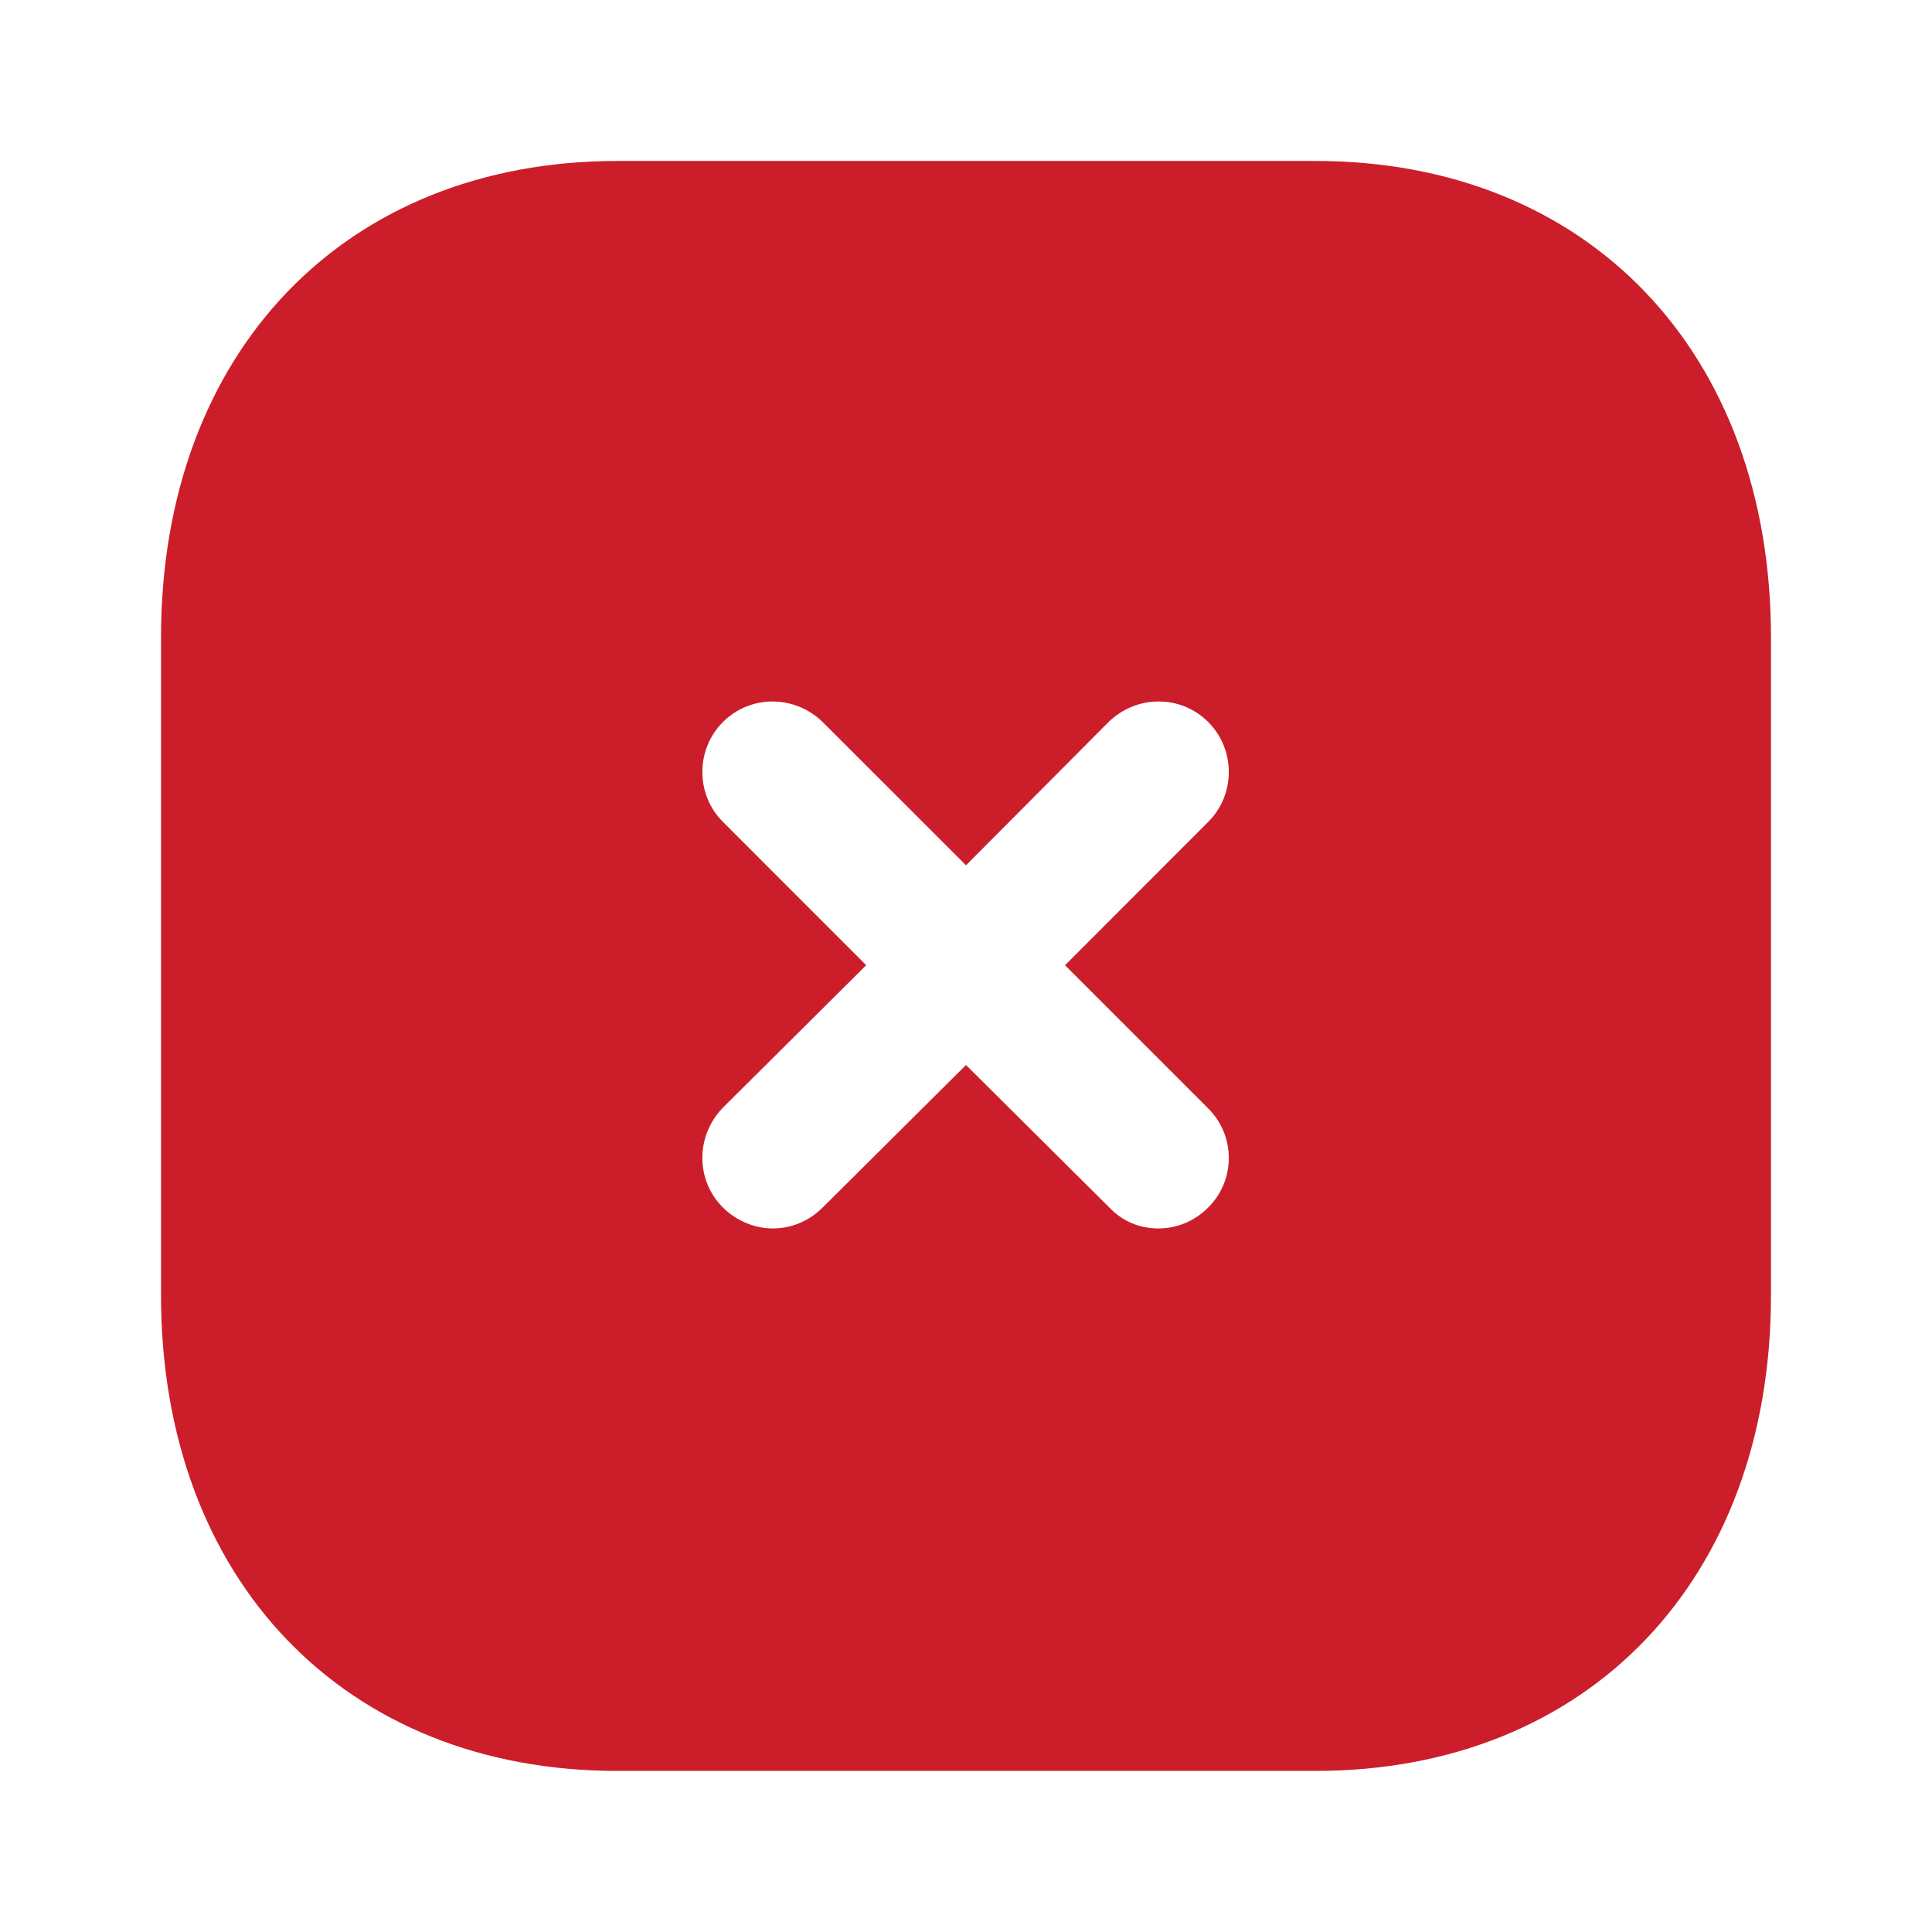
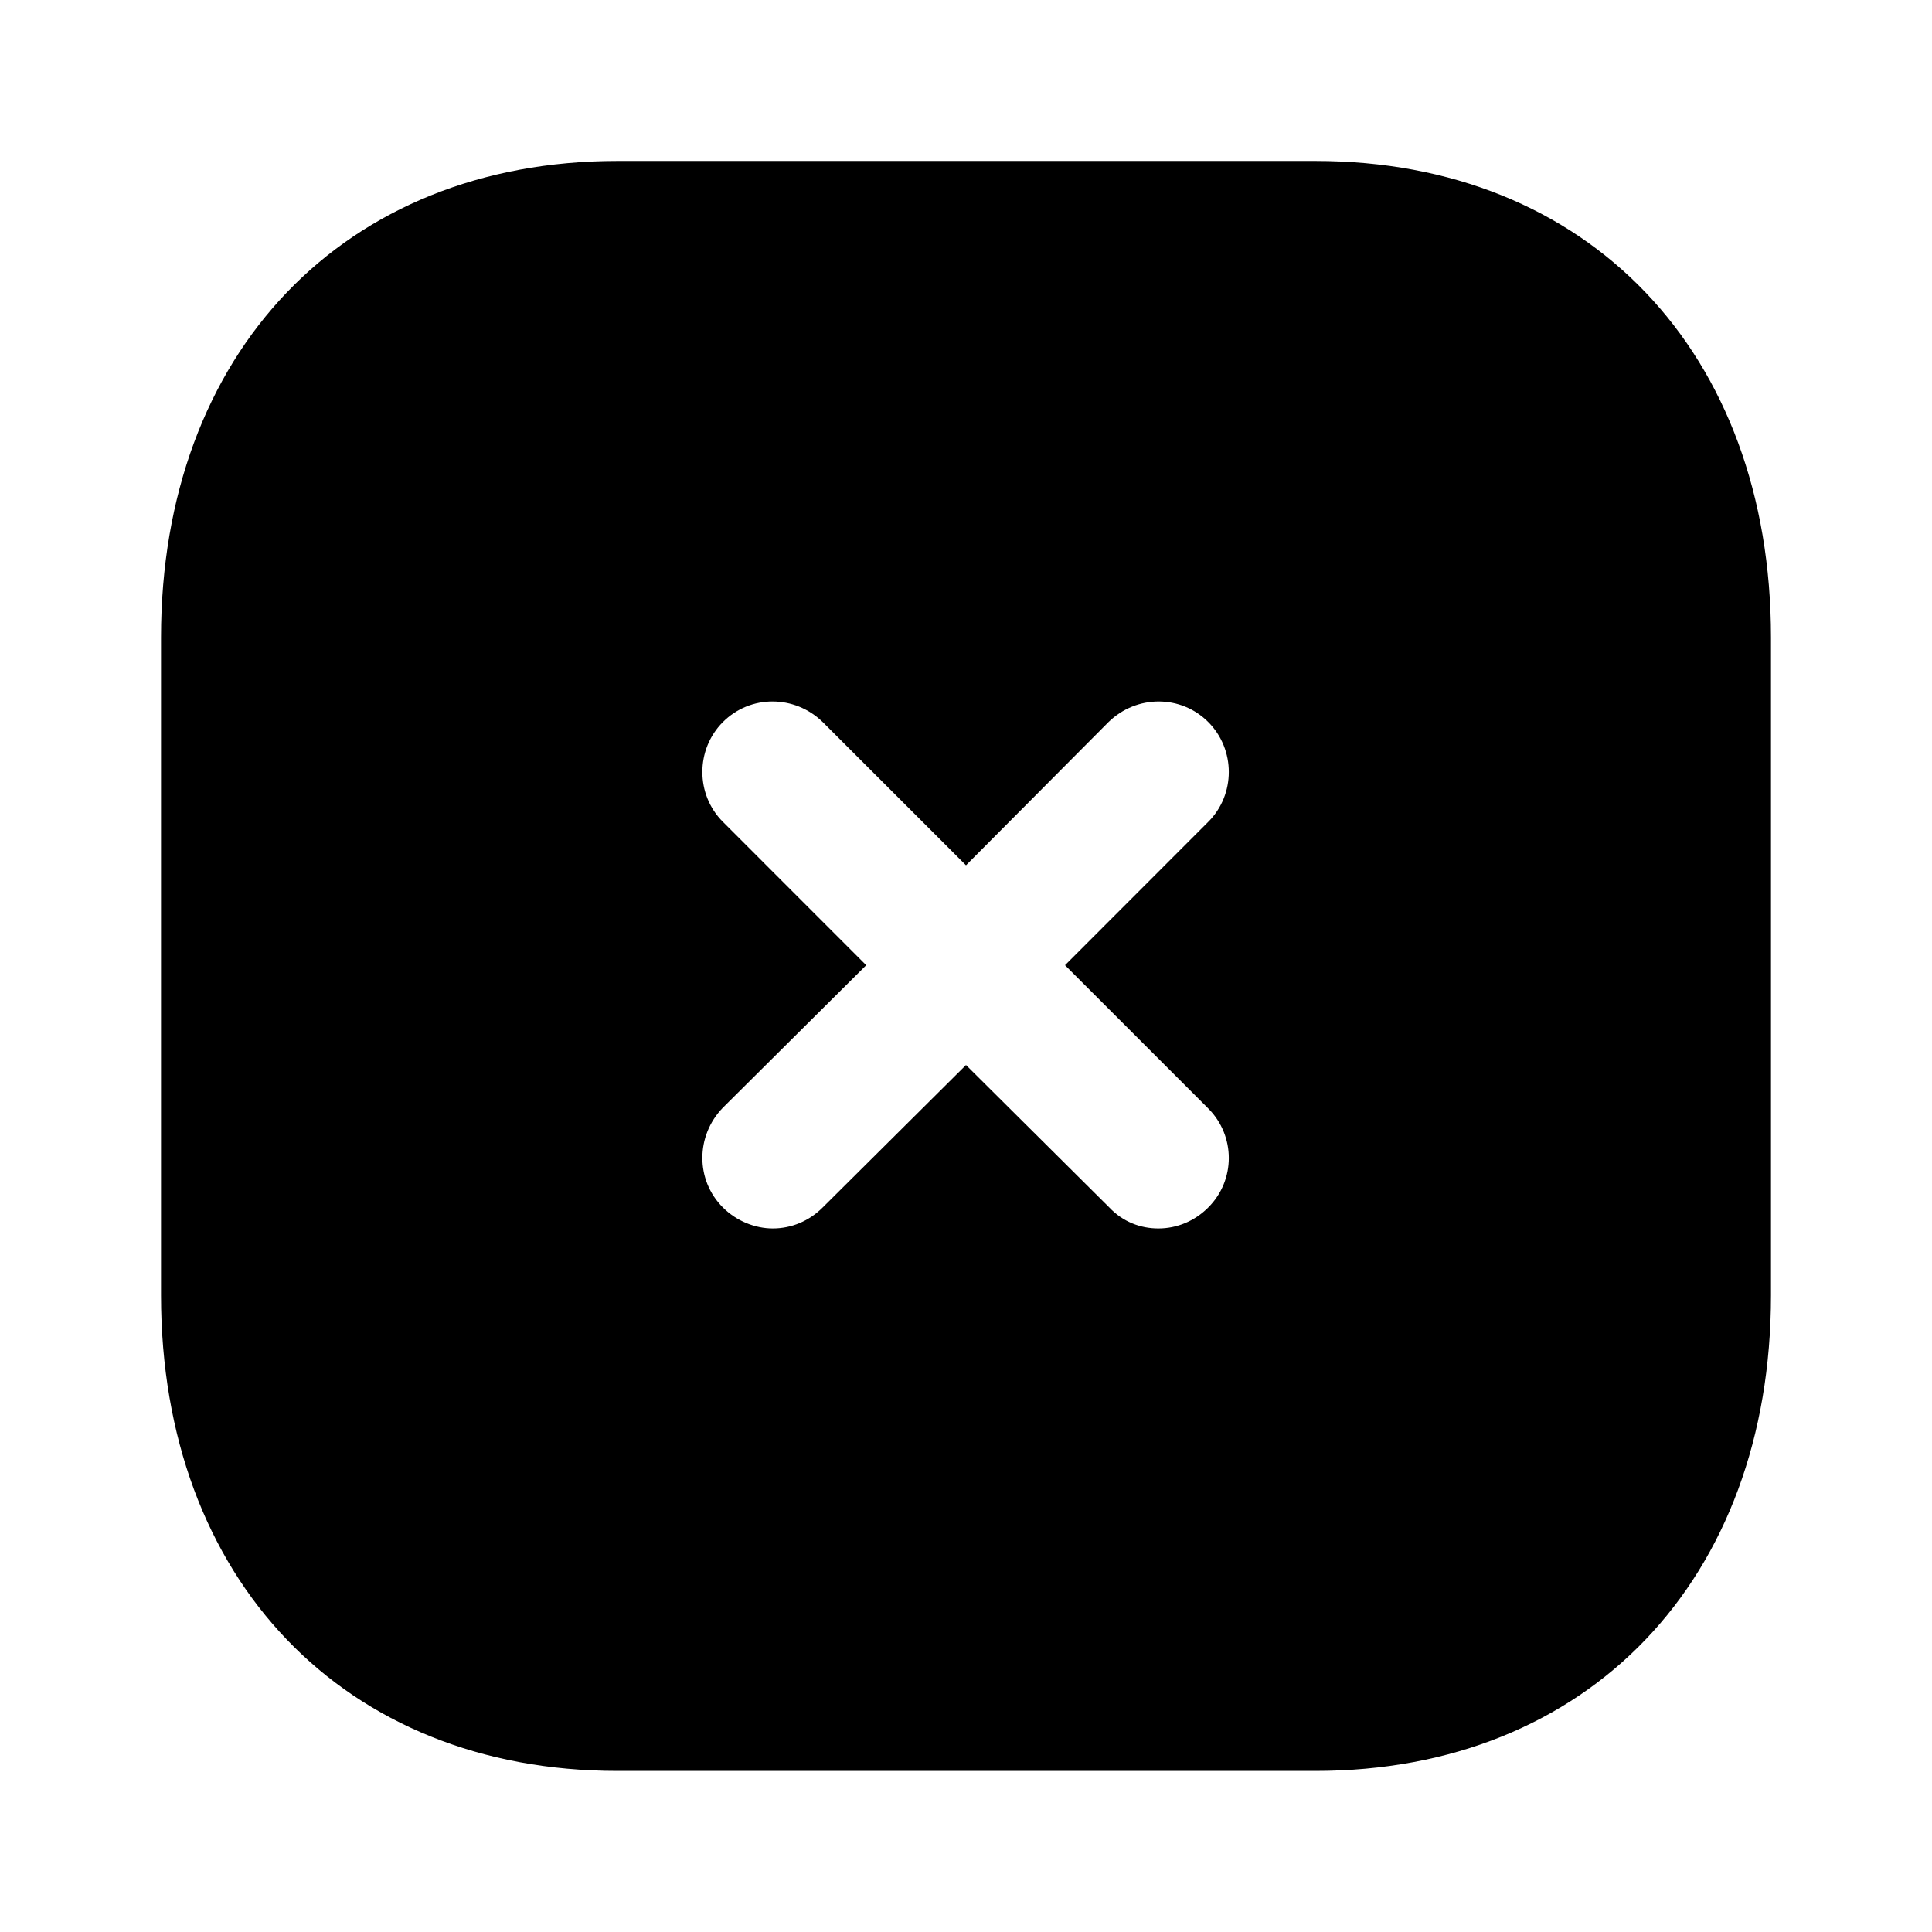
- <svg xmlns="http://www.w3.org/2000/svg" width="32" height="32" viewBox="0 0 32 32" class="fill-primary" fill="#CB1E2A">
+ <svg xmlns="http://www.w3.org/2000/svg" width="32" height="32" viewBox="0 0 32 32" class="fill-primary" fill="currentColor">
  <path fill-rule="evenodd" clip-rule="evenodd" d="M10.226 2.666H21.787C26.306 2.666 29.333 5.839 29.333 10.559V21.453C29.333 26.16 26.306 29.332 21.787 29.332H10.226C5.707 29.332 2.667 26.16 2.667 21.453V10.559C2.667 5.839 5.707 2.666 10.226 2.666ZM20.013 19.999C20.466 19.547 20.466 18.814 20.013 18.36L17.64 15.987L20.013 13.612C20.466 13.16 20.466 12.414 20.013 11.96C19.56 11.505 18.826 11.505 18.36 11.96L16 14.332L13.627 11.96C13.16 11.505 12.427 11.505 11.973 11.96C11.52 12.414 11.52 13.16 11.973 13.612L14.347 15.987L11.973 18.347C11.52 18.814 11.52 19.547 11.973 19.999C12.2 20.226 12.507 20.347 12.8 20.347C13.107 20.347 13.4 20.226 13.627 19.999L16 17.64L18.373 19.999C18.6 20.24 18.893 20.347 19.186 20.347C19.493 20.347 19.787 20.226 20.013 19.999Z">
    </path>
</svg>
